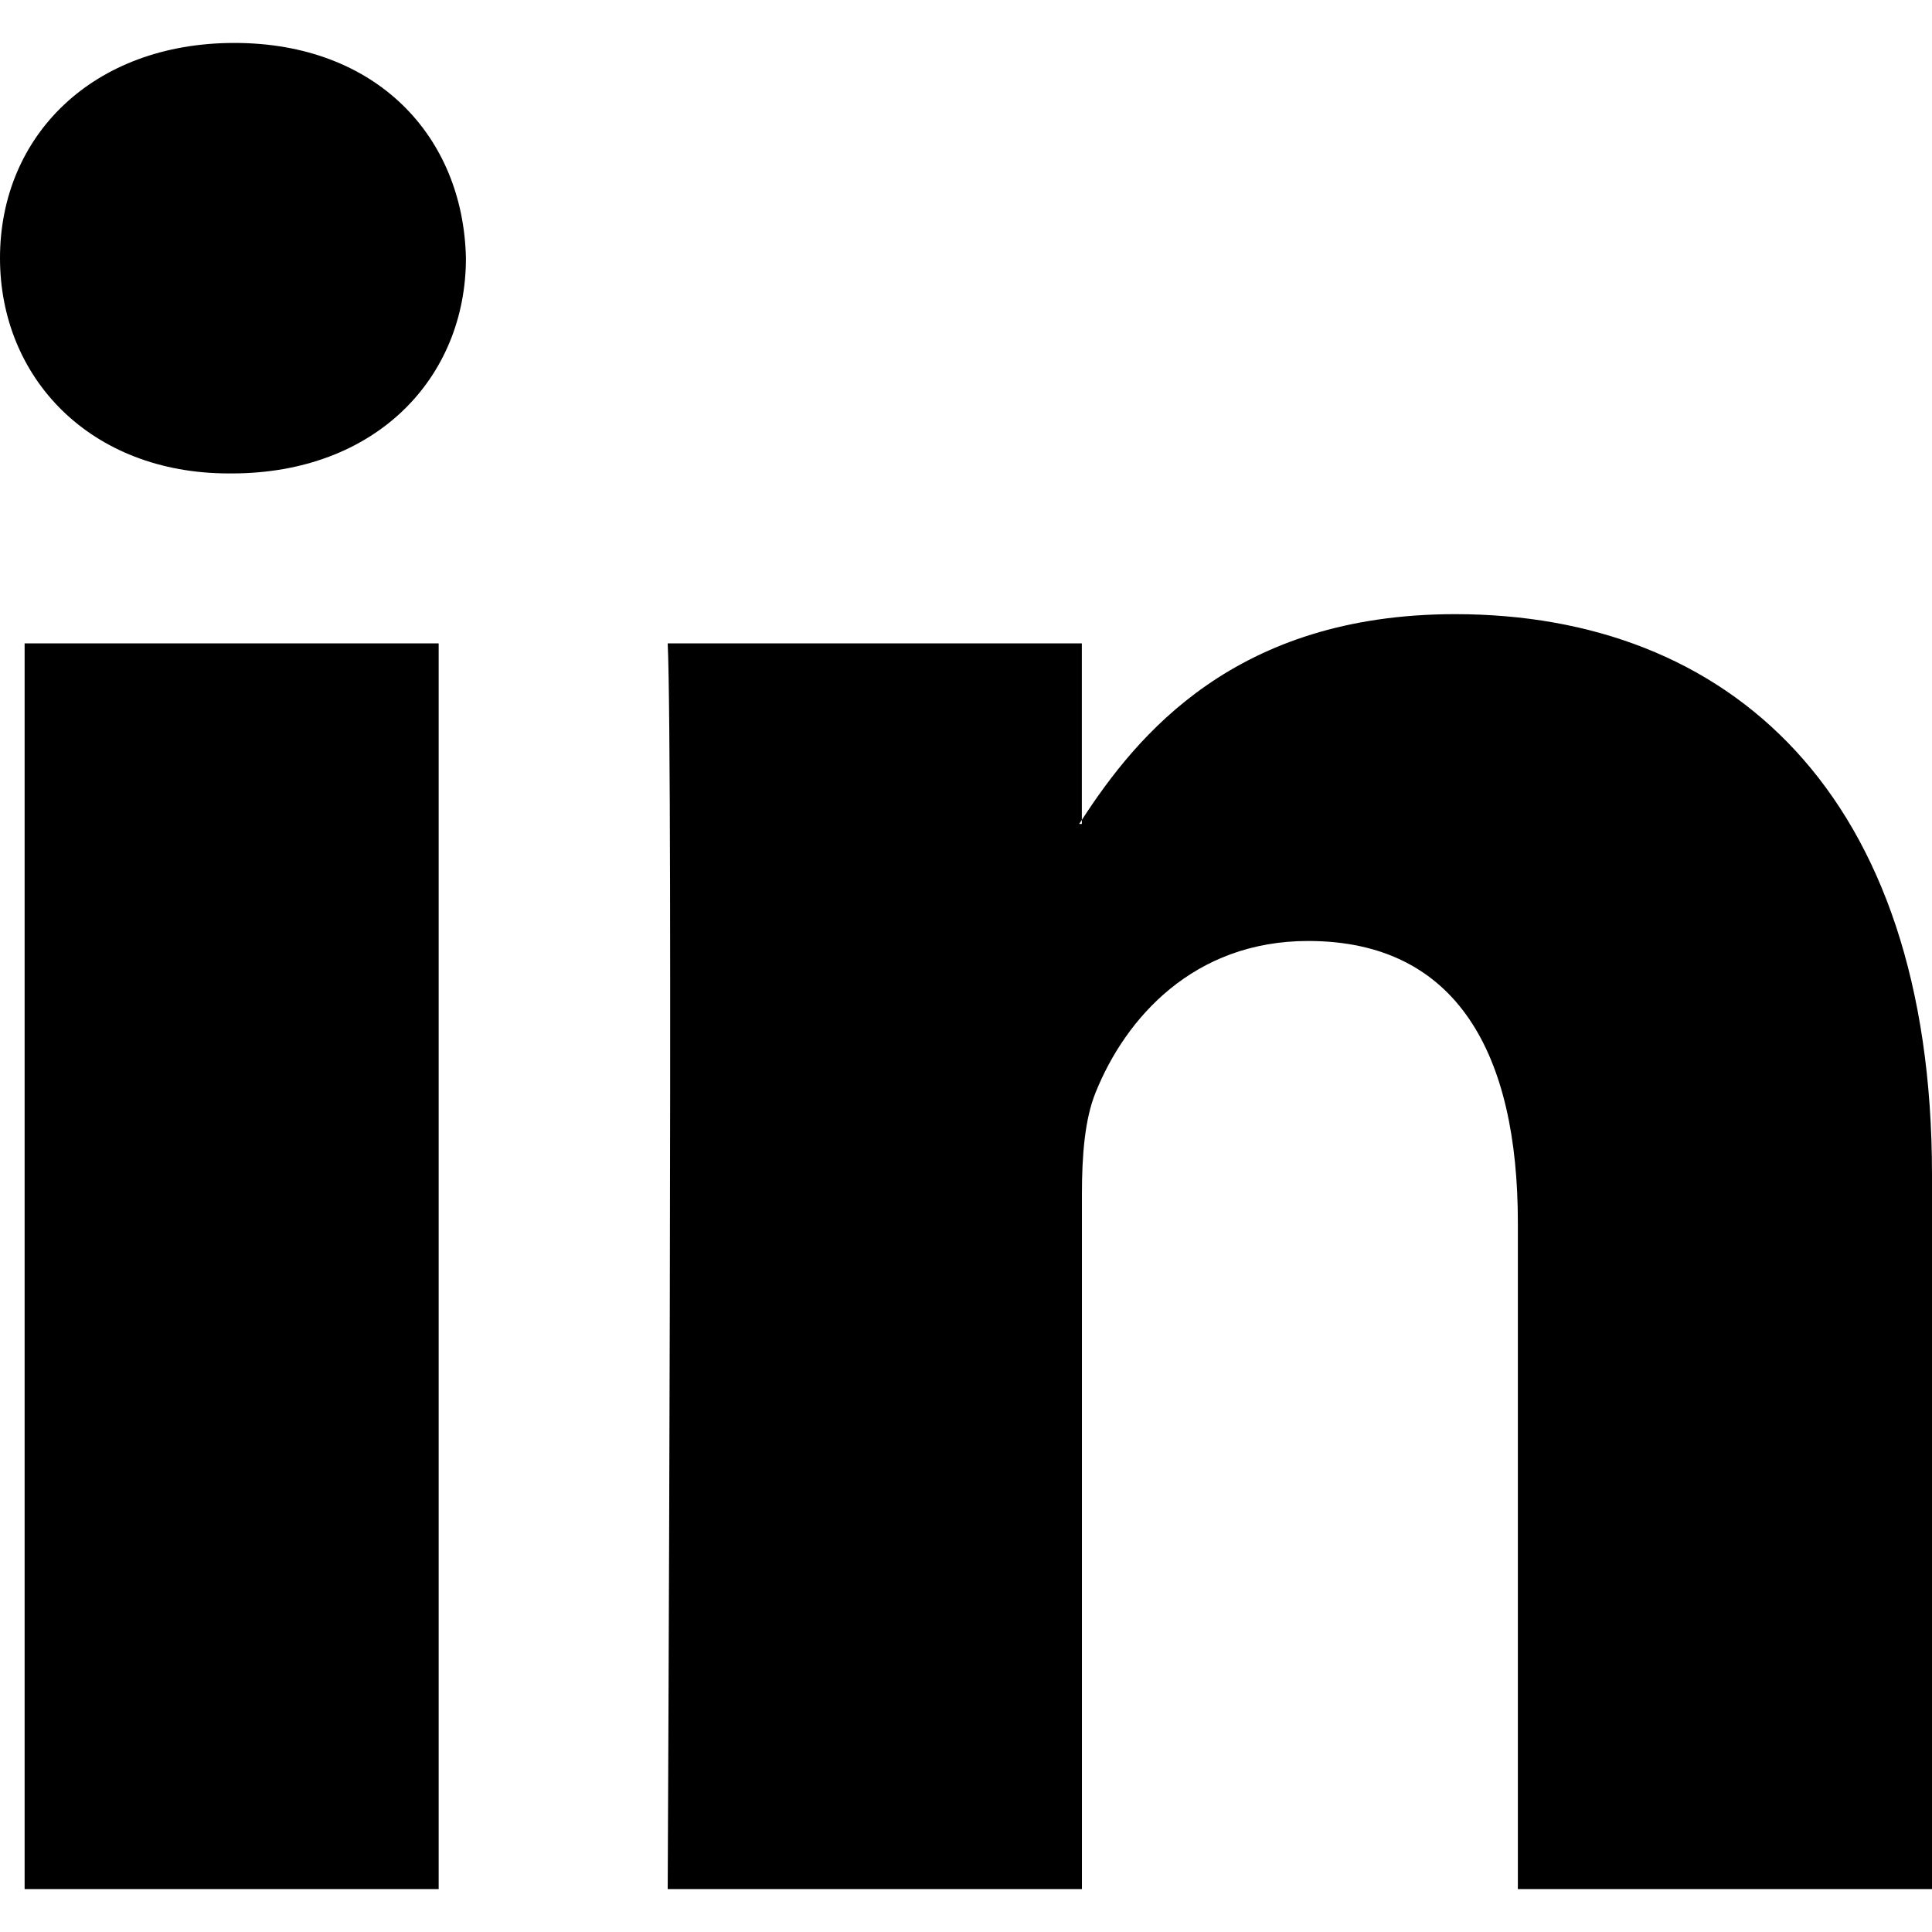
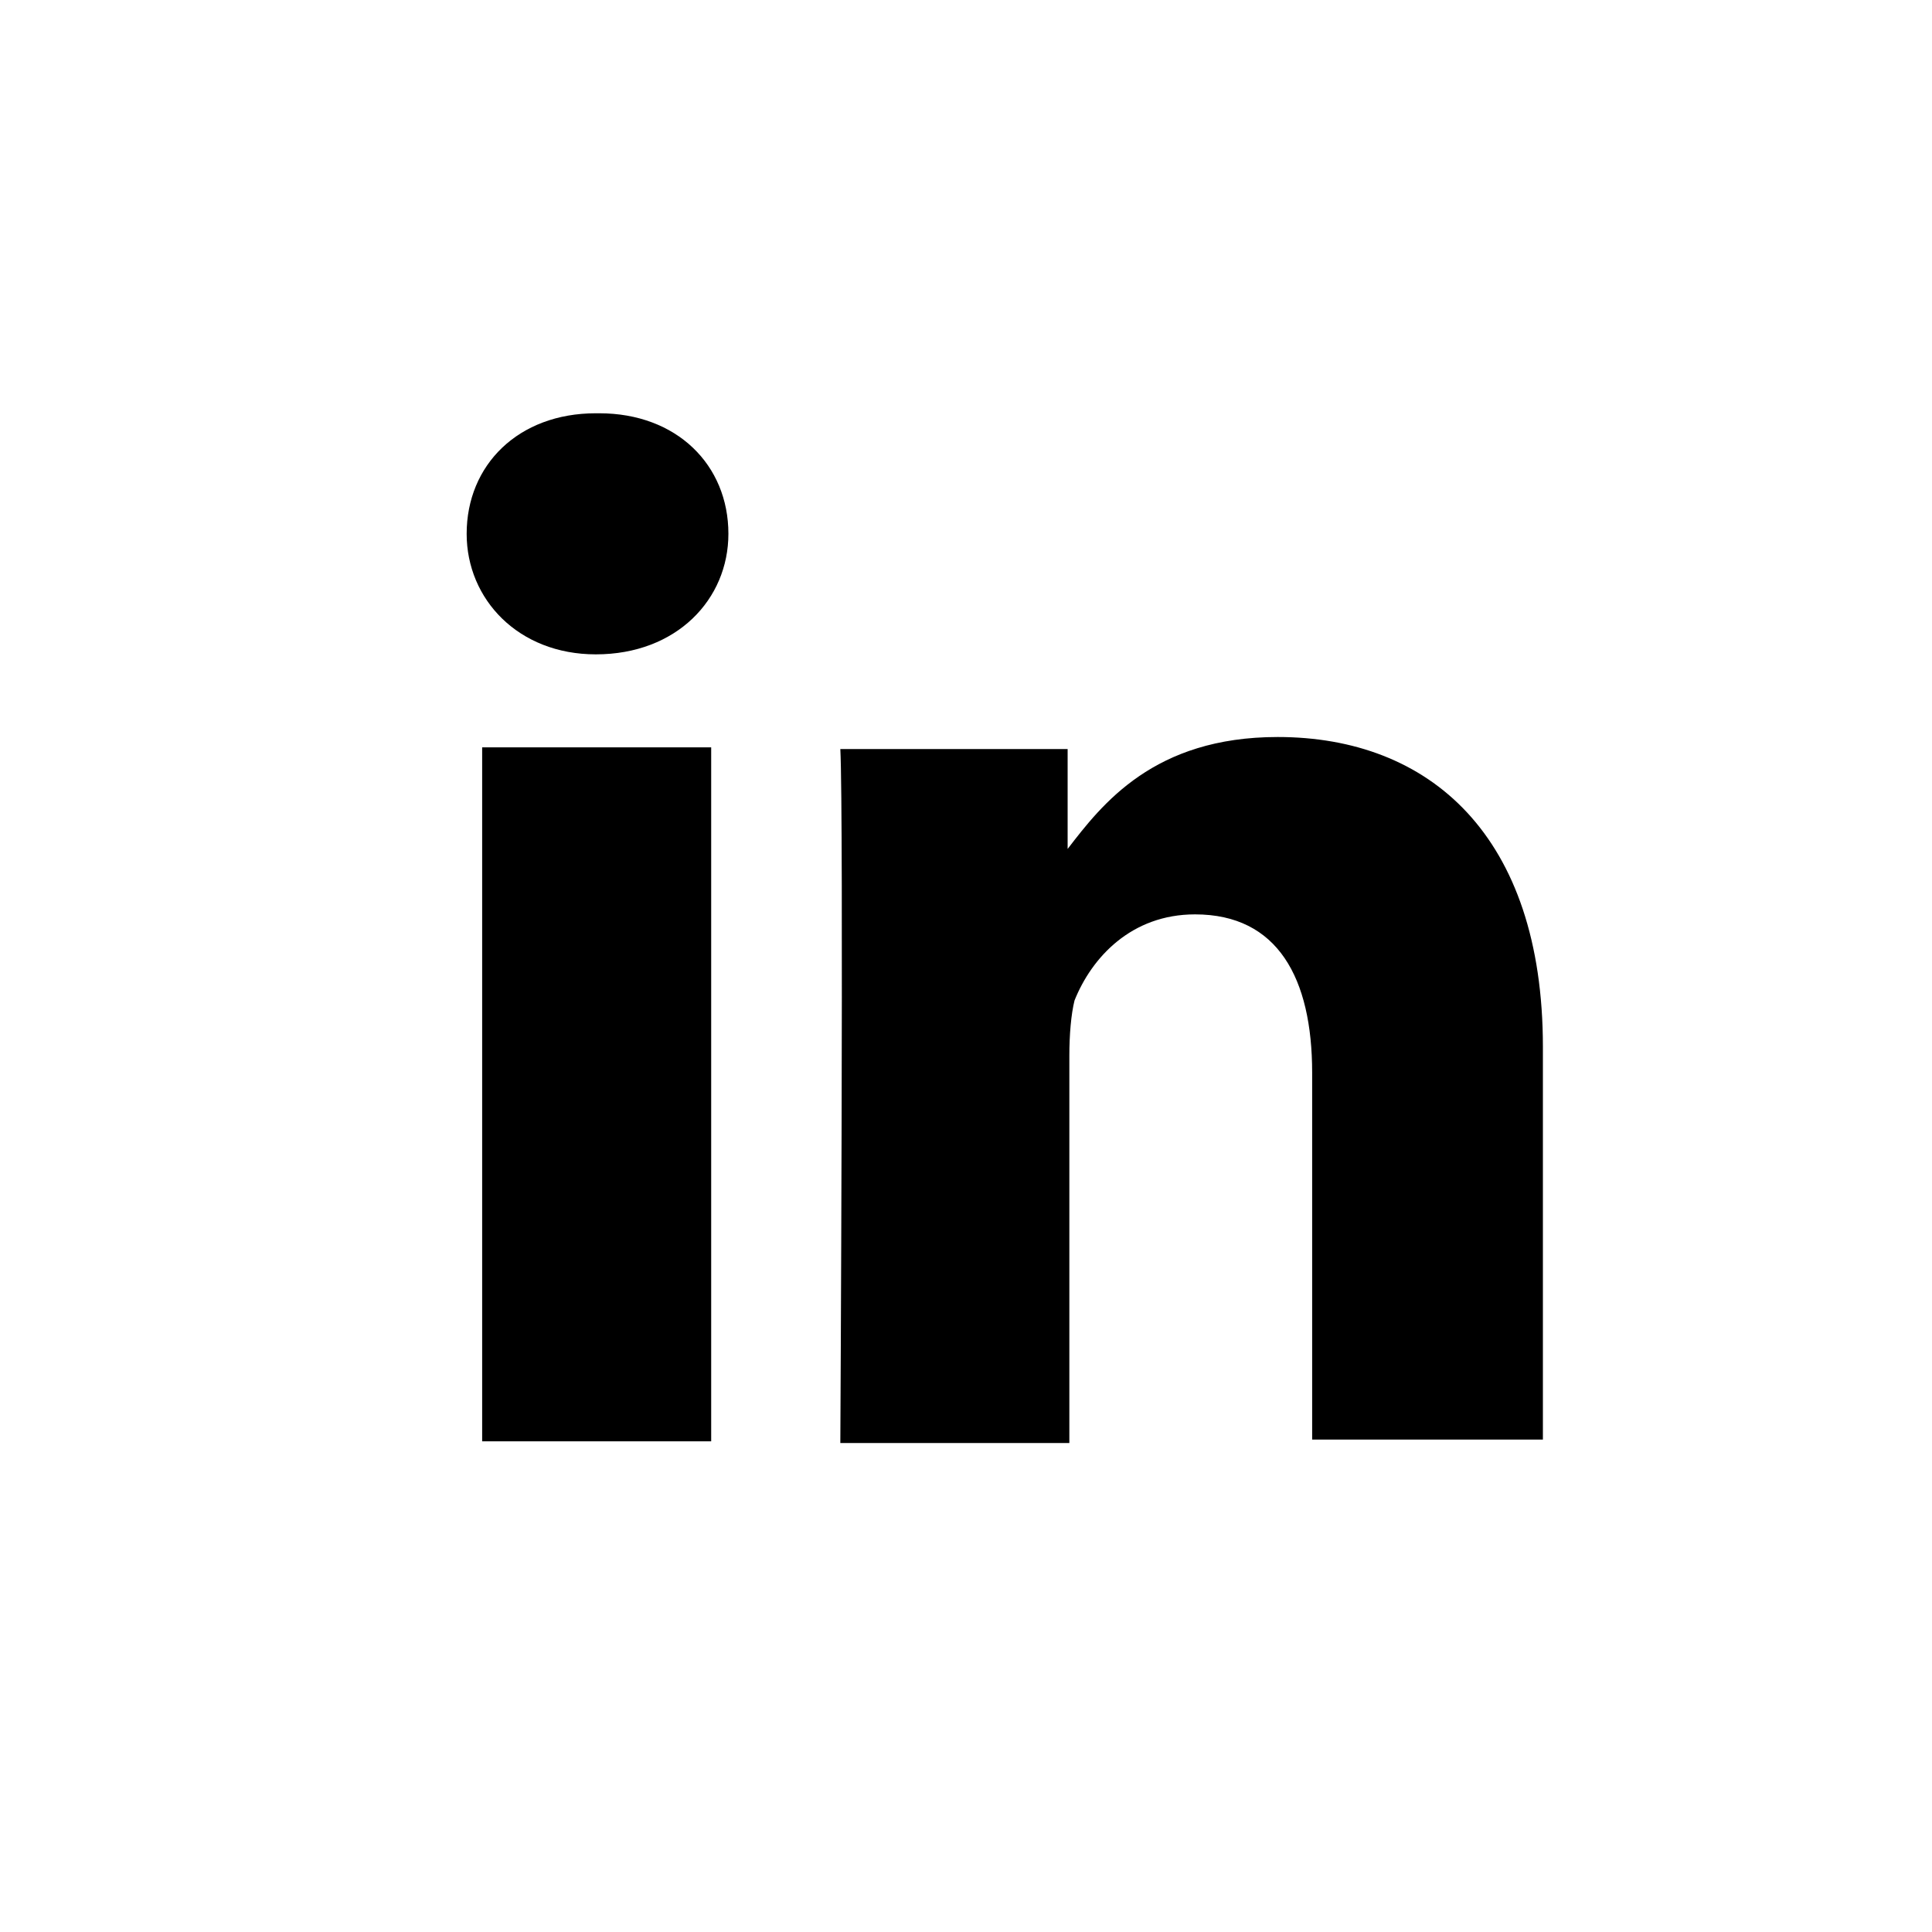
- <svg xmlns="http://www.w3.org/2000/svg" viewBox="0 0 430.12 430.12">
-   <path d="M430.12 261.54v159.02h-92.2V272.19c0-37.27-13.32-62.7-46.7-62.7-25.47 0-40.63 17.14-47.3 33.72-2.43 5.93-3.05 14.18-3.05 22.48v154.87h-92.22s1.24-251.28 0-277.32h92.2v39.3c-.18.3-.42.62-.6.9h.6v-.9c12.26-18.86 34.14-45.81 83.11-45.81 60.67 0 106.16 39.63 106.16 124.81zM52.18 9.56C20.64 9.56 0 30.26 0 57.46c0 26.62 20.04 47.94 50.96 47.94h.62c32.15 0 52.15-21.31 52.15-47.94-.6-27.2-20-47.9-51.55-47.9zm-46.7 411h92.18V143.24H5.48v277.32z" />
+ <svg xmlns="http://www.w3.org/2000/svg" viewBox="0 0 112.196 112.196">
+   <circle cx="56.1" cy="56.1" r="56.1" fill-opacity="0" />
+   <path d="M89.6 60.6v23H76.2V62.3c0-5.5-2-9.2-6.8-9.2-3.7 0-6 2.5-7 5-.2.8-.3 2-.3 3.2v22.5H48.8s.2-36.5 0-40.3H62v6-.2c2-2.6 5-6.5 12.2-6.5 8.8 0 15.4 5.7 15.4 18zM34.6 24c-4.5 0-7.5 3-7.5 7 0 3.8 3 7 7.5 7 4.7 0 7.7-3.2 7.7-7 0-4-3-7-7.5-7zM28 83.7h13.3V43.4H28v40.3z" fill="#000000" />
</svg>
